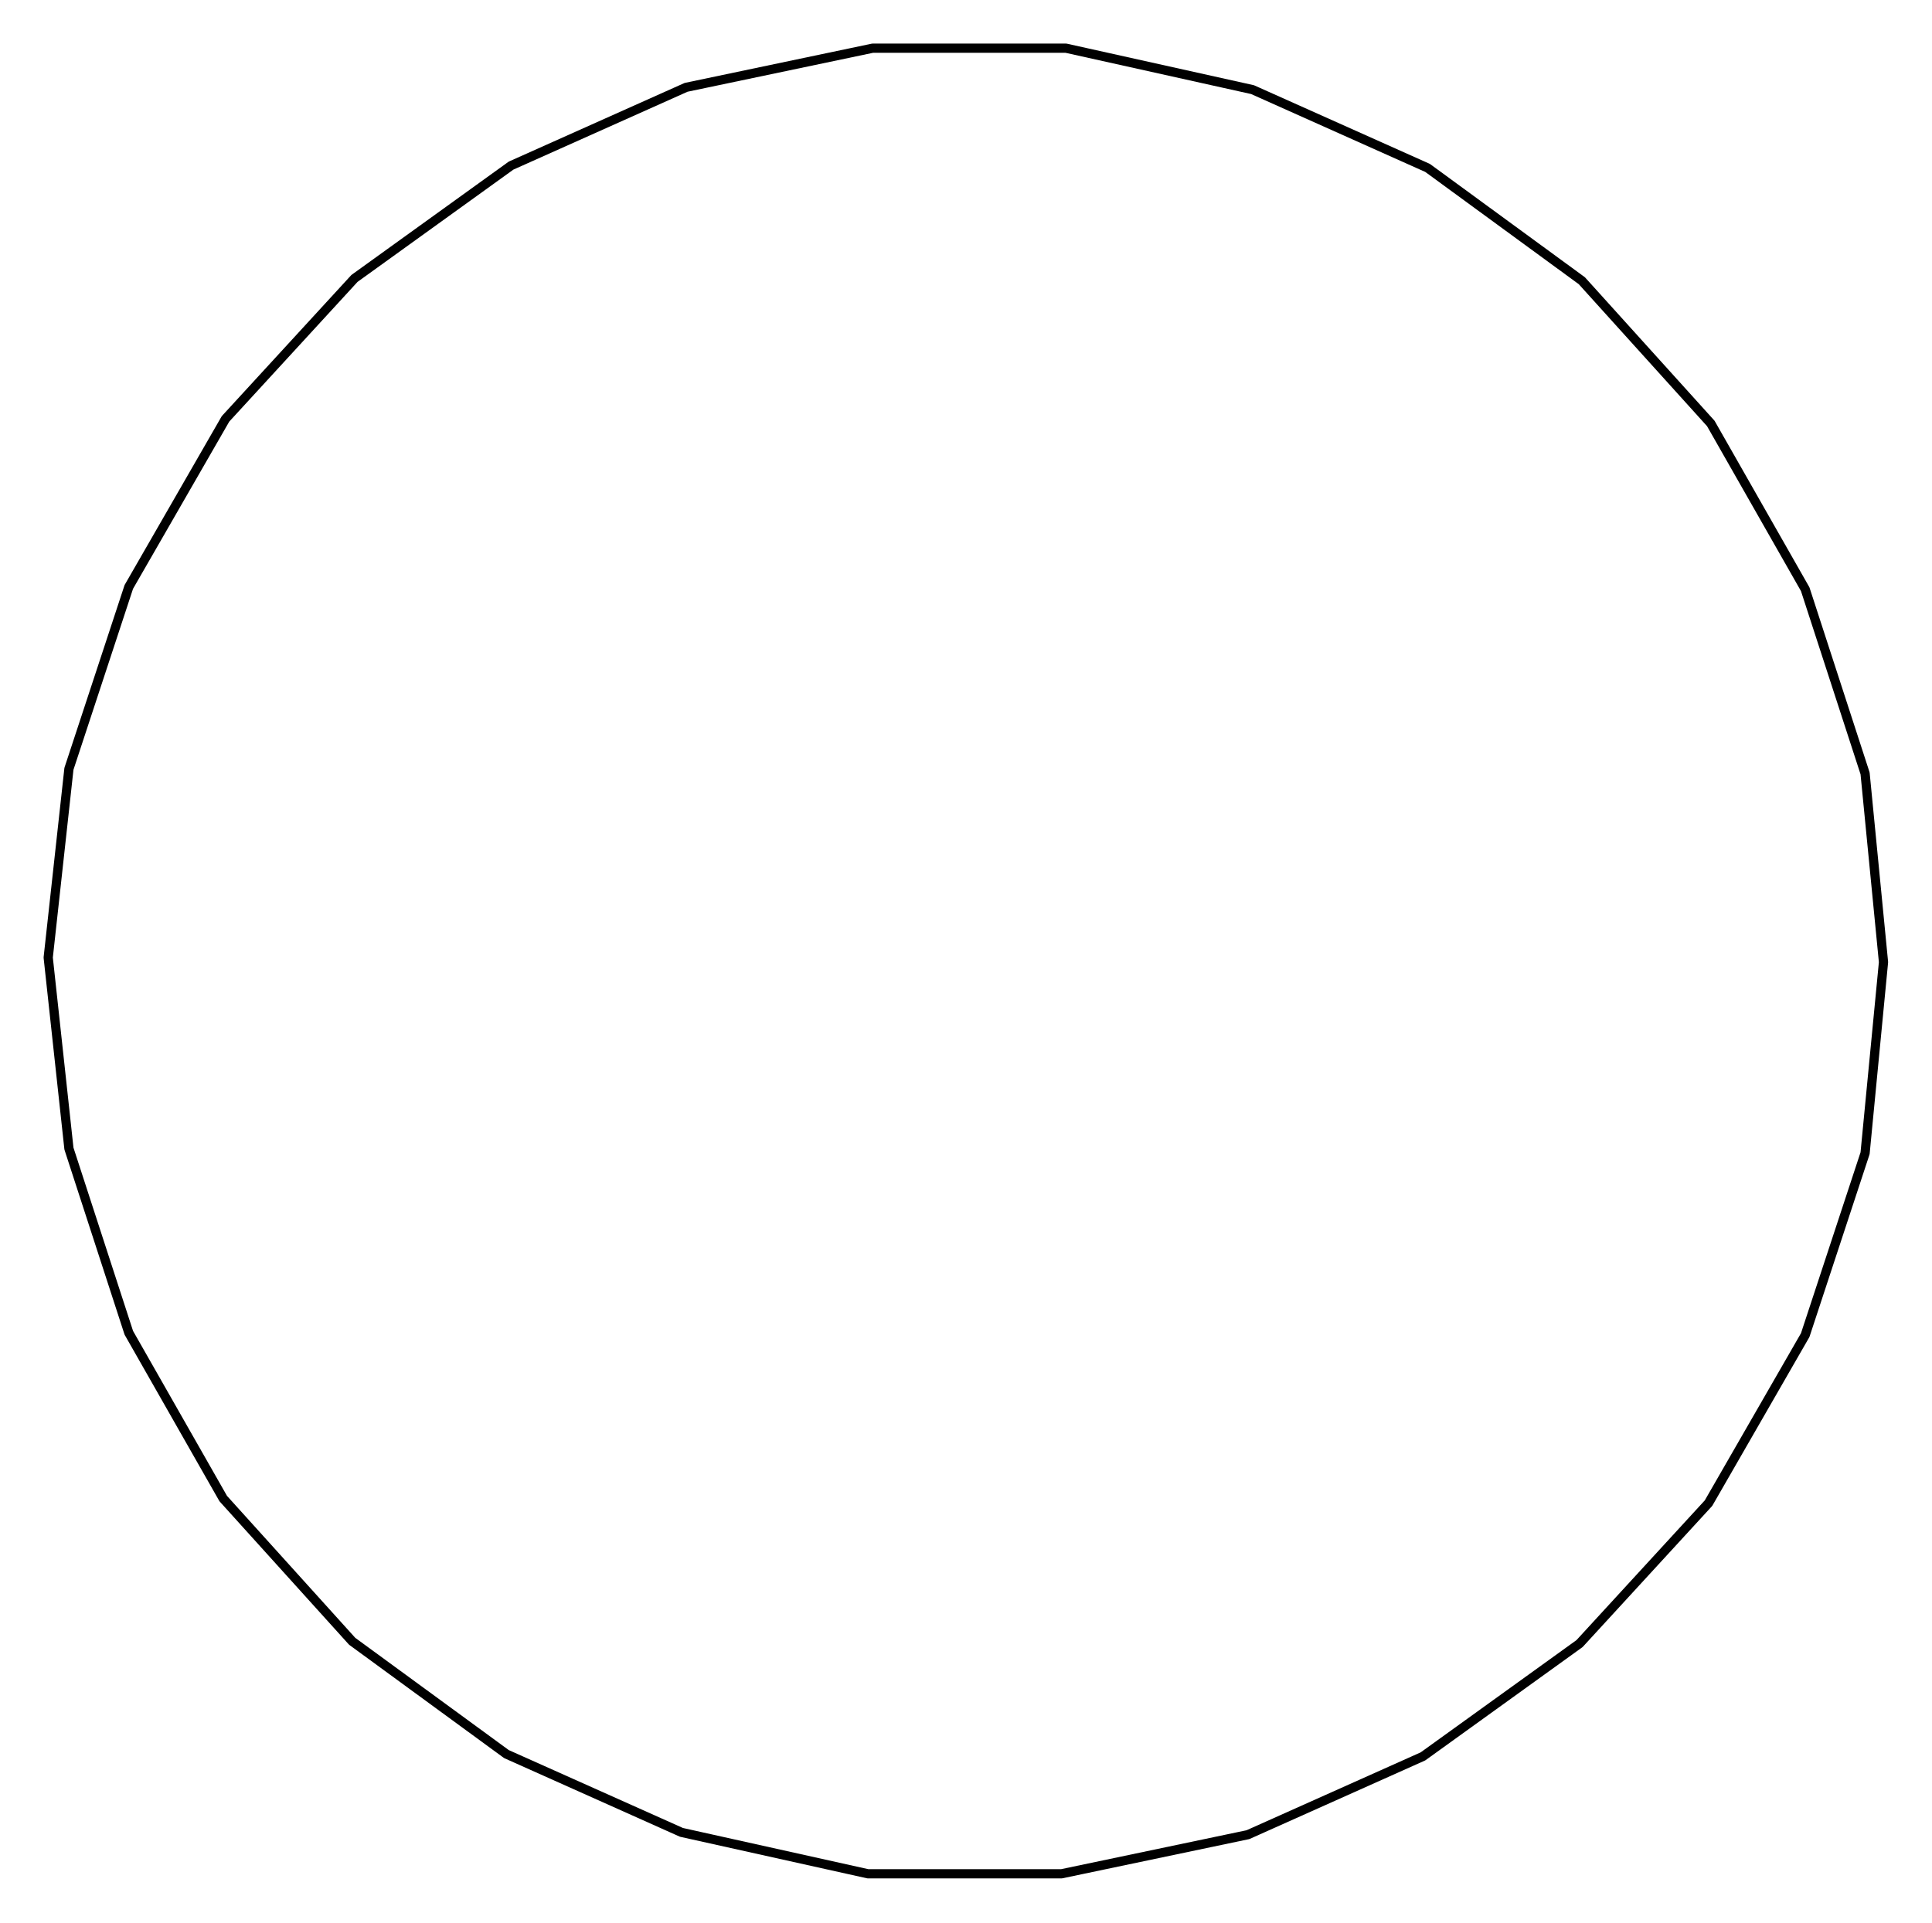
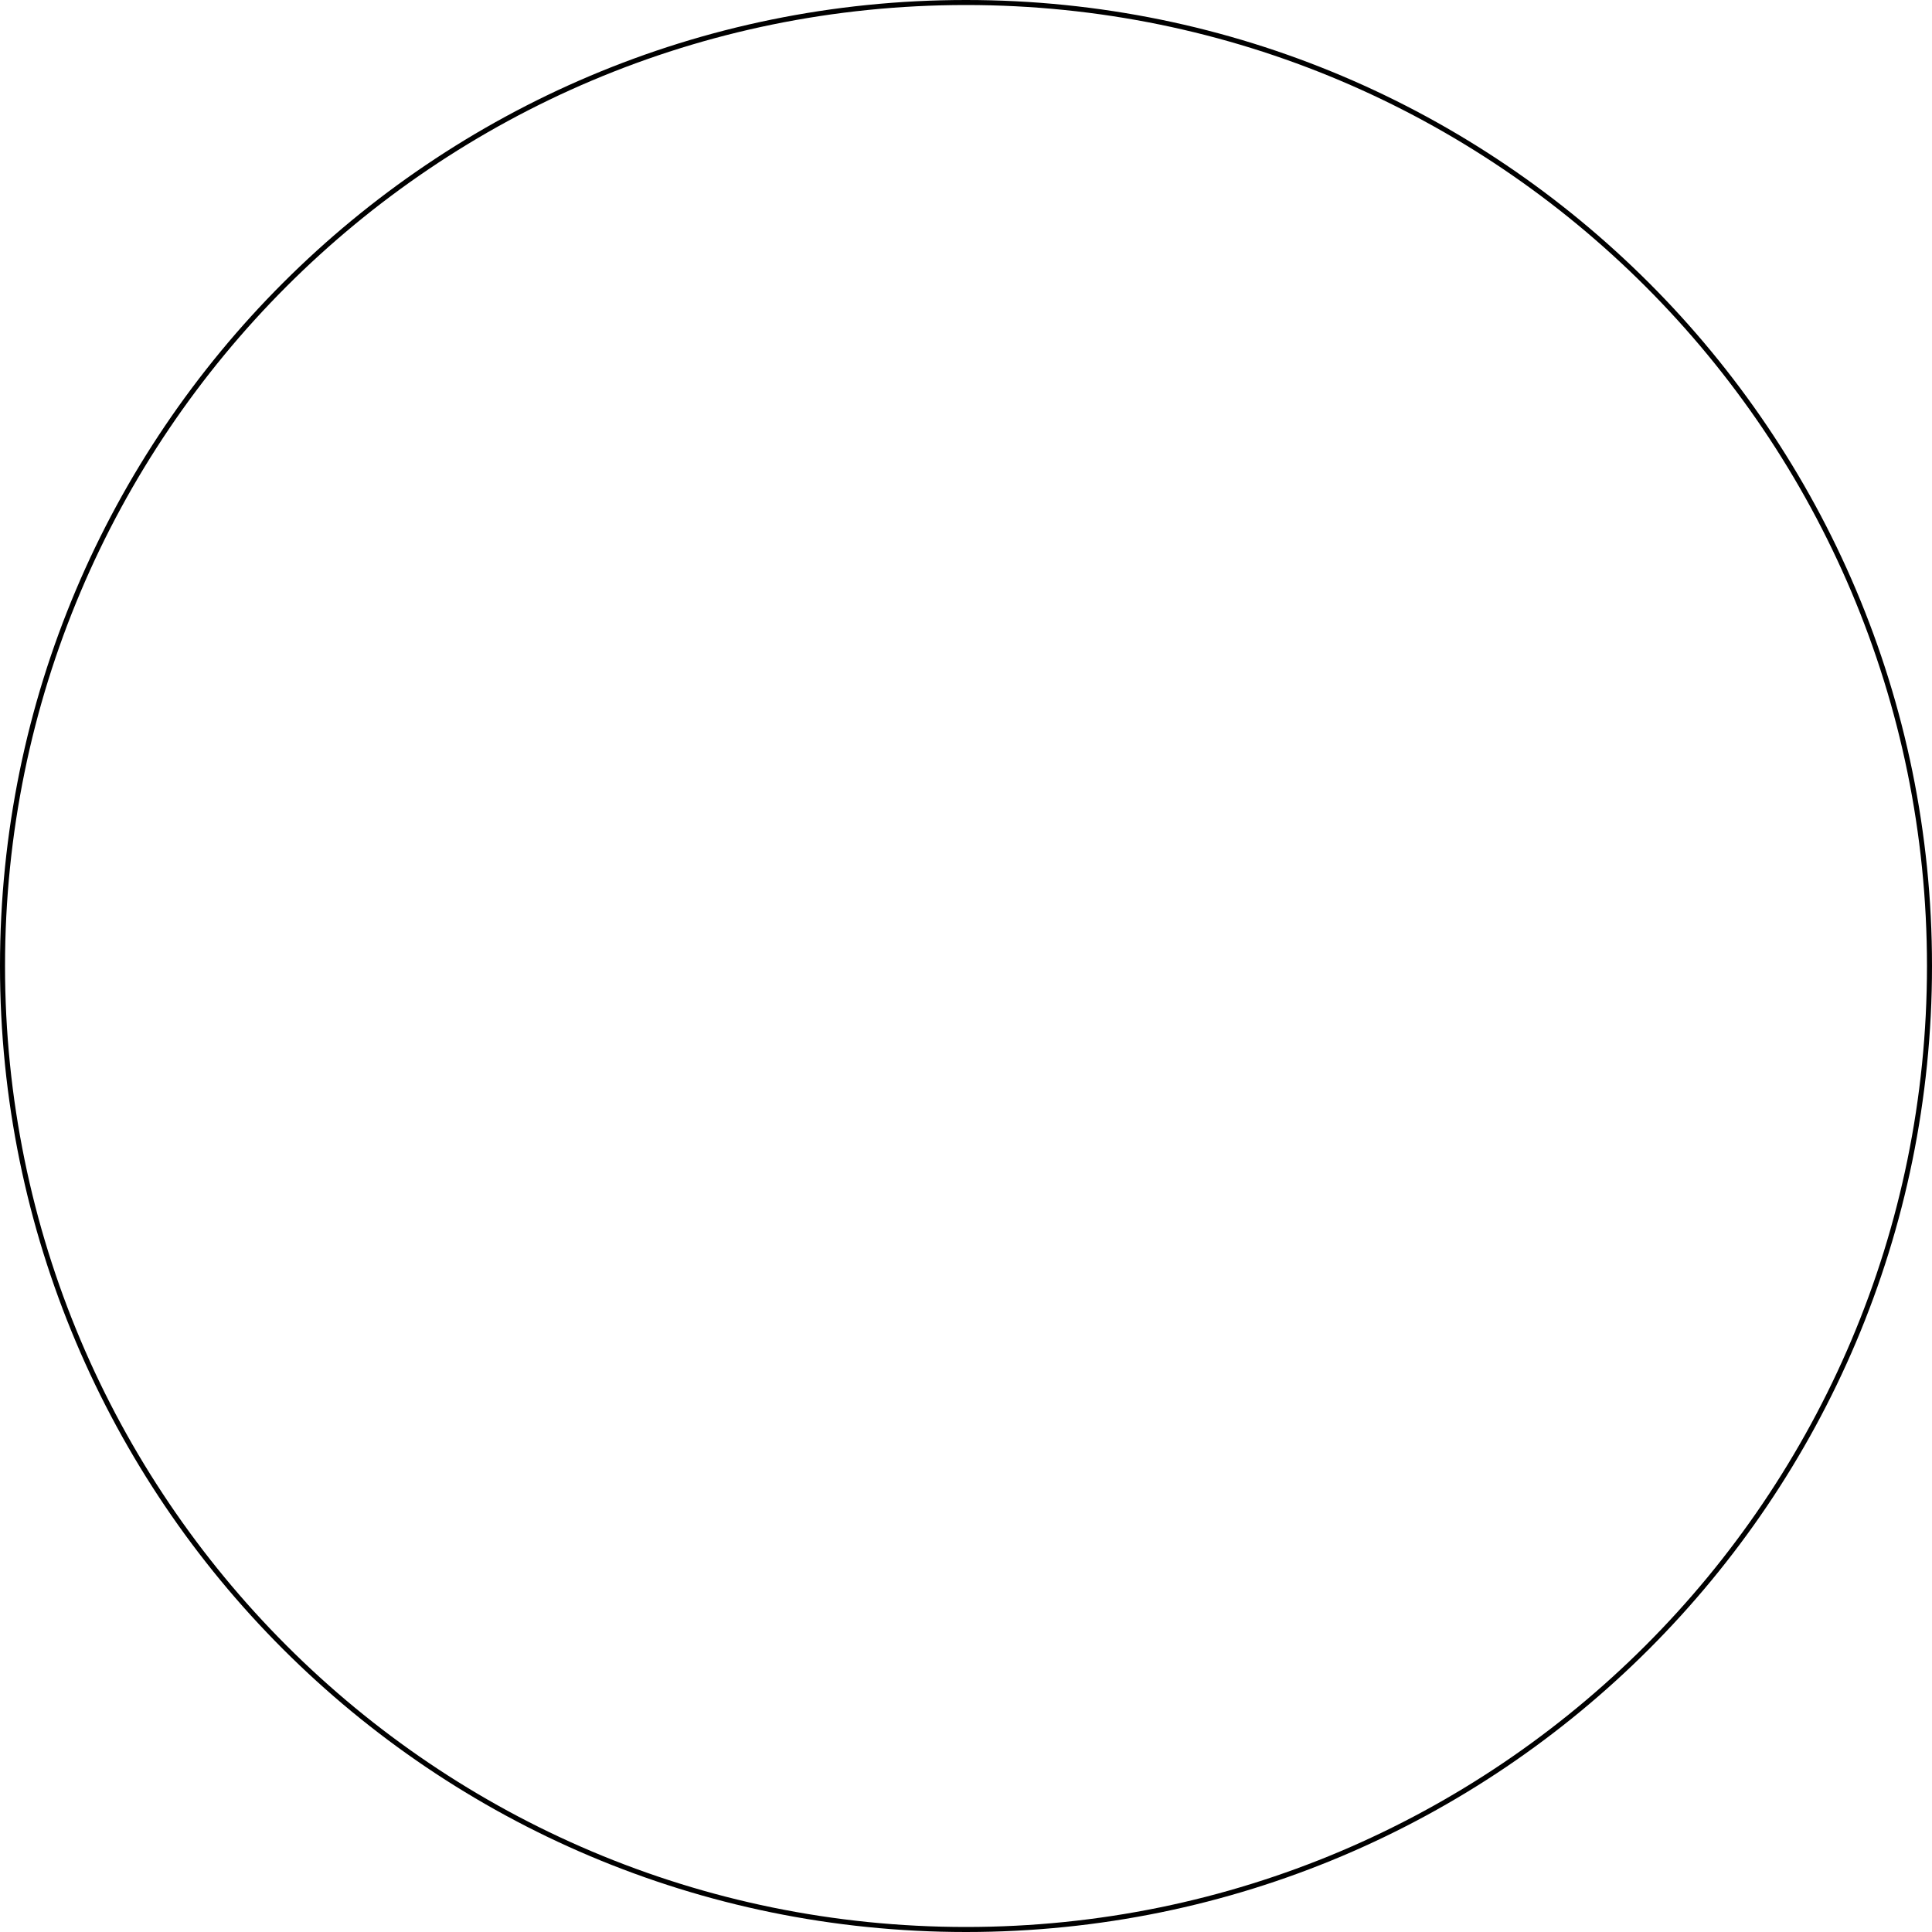
- <svg xmlns="http://www.w3.org/2000/svg" id="svg2266" height="235.656mm" width="236.784mm" version="1.0">
+ <svg xmlns="http://www.w3.org/2000/svg" version="1.0" width="225.309mm" height="225.309mm" id="svg2266">
  <defs id="defs2262">
-     <pattern y="0" x="0" height="6" width="6" patternUnits="userSpaceOnUse" id="WMFhbasepattern" />
+     <pattern id="WMFhbasepattern" patternUnits="userSpaceOnUse" width="6" height="6" x="0" y="0" />
  </defs>
-   <path id="path2264" d="  M 872.467,445.8   L 863.933,358.333   L 836.2,273   L 792.467,196.2   L 732.733,130.067   L 661.267,77.8   L 580.2,41.533   L 493.8,22.333   L 404.2,22.333   L 317.8,40.467   L 236.733,76.733   L 164.2,129   L 104.467,194.067   L 59.667,271.933   L 31.933,356.2   L 22.333,443.667   L 31.933,532.2   L 59.667,617.533   L 103.4,694.333   L 163.133,760.467   L 234.6,812.733   L 315.667,849   L 402.067,868.2   L 491.667,868.2   L 578.067,850.067   L 659.133,813.8   L 731.667,761.533   L 791.4,696.467   L 836.2,618.6   L 863.933,534.333  z " style="fill:none;stroke:#000000;stroke-width:4.267px;stroke-linecap:round;stroke-linejoin:round;stroke-miterlimit:4;stroke-dasharray:none;stroke-opacity:1;" />
+   <circle r="424.674" cy="425.781" cx="425.781" id="path6110" style="fill:none;stroke:#000000;stroke-width:2.215" />
</svg>
